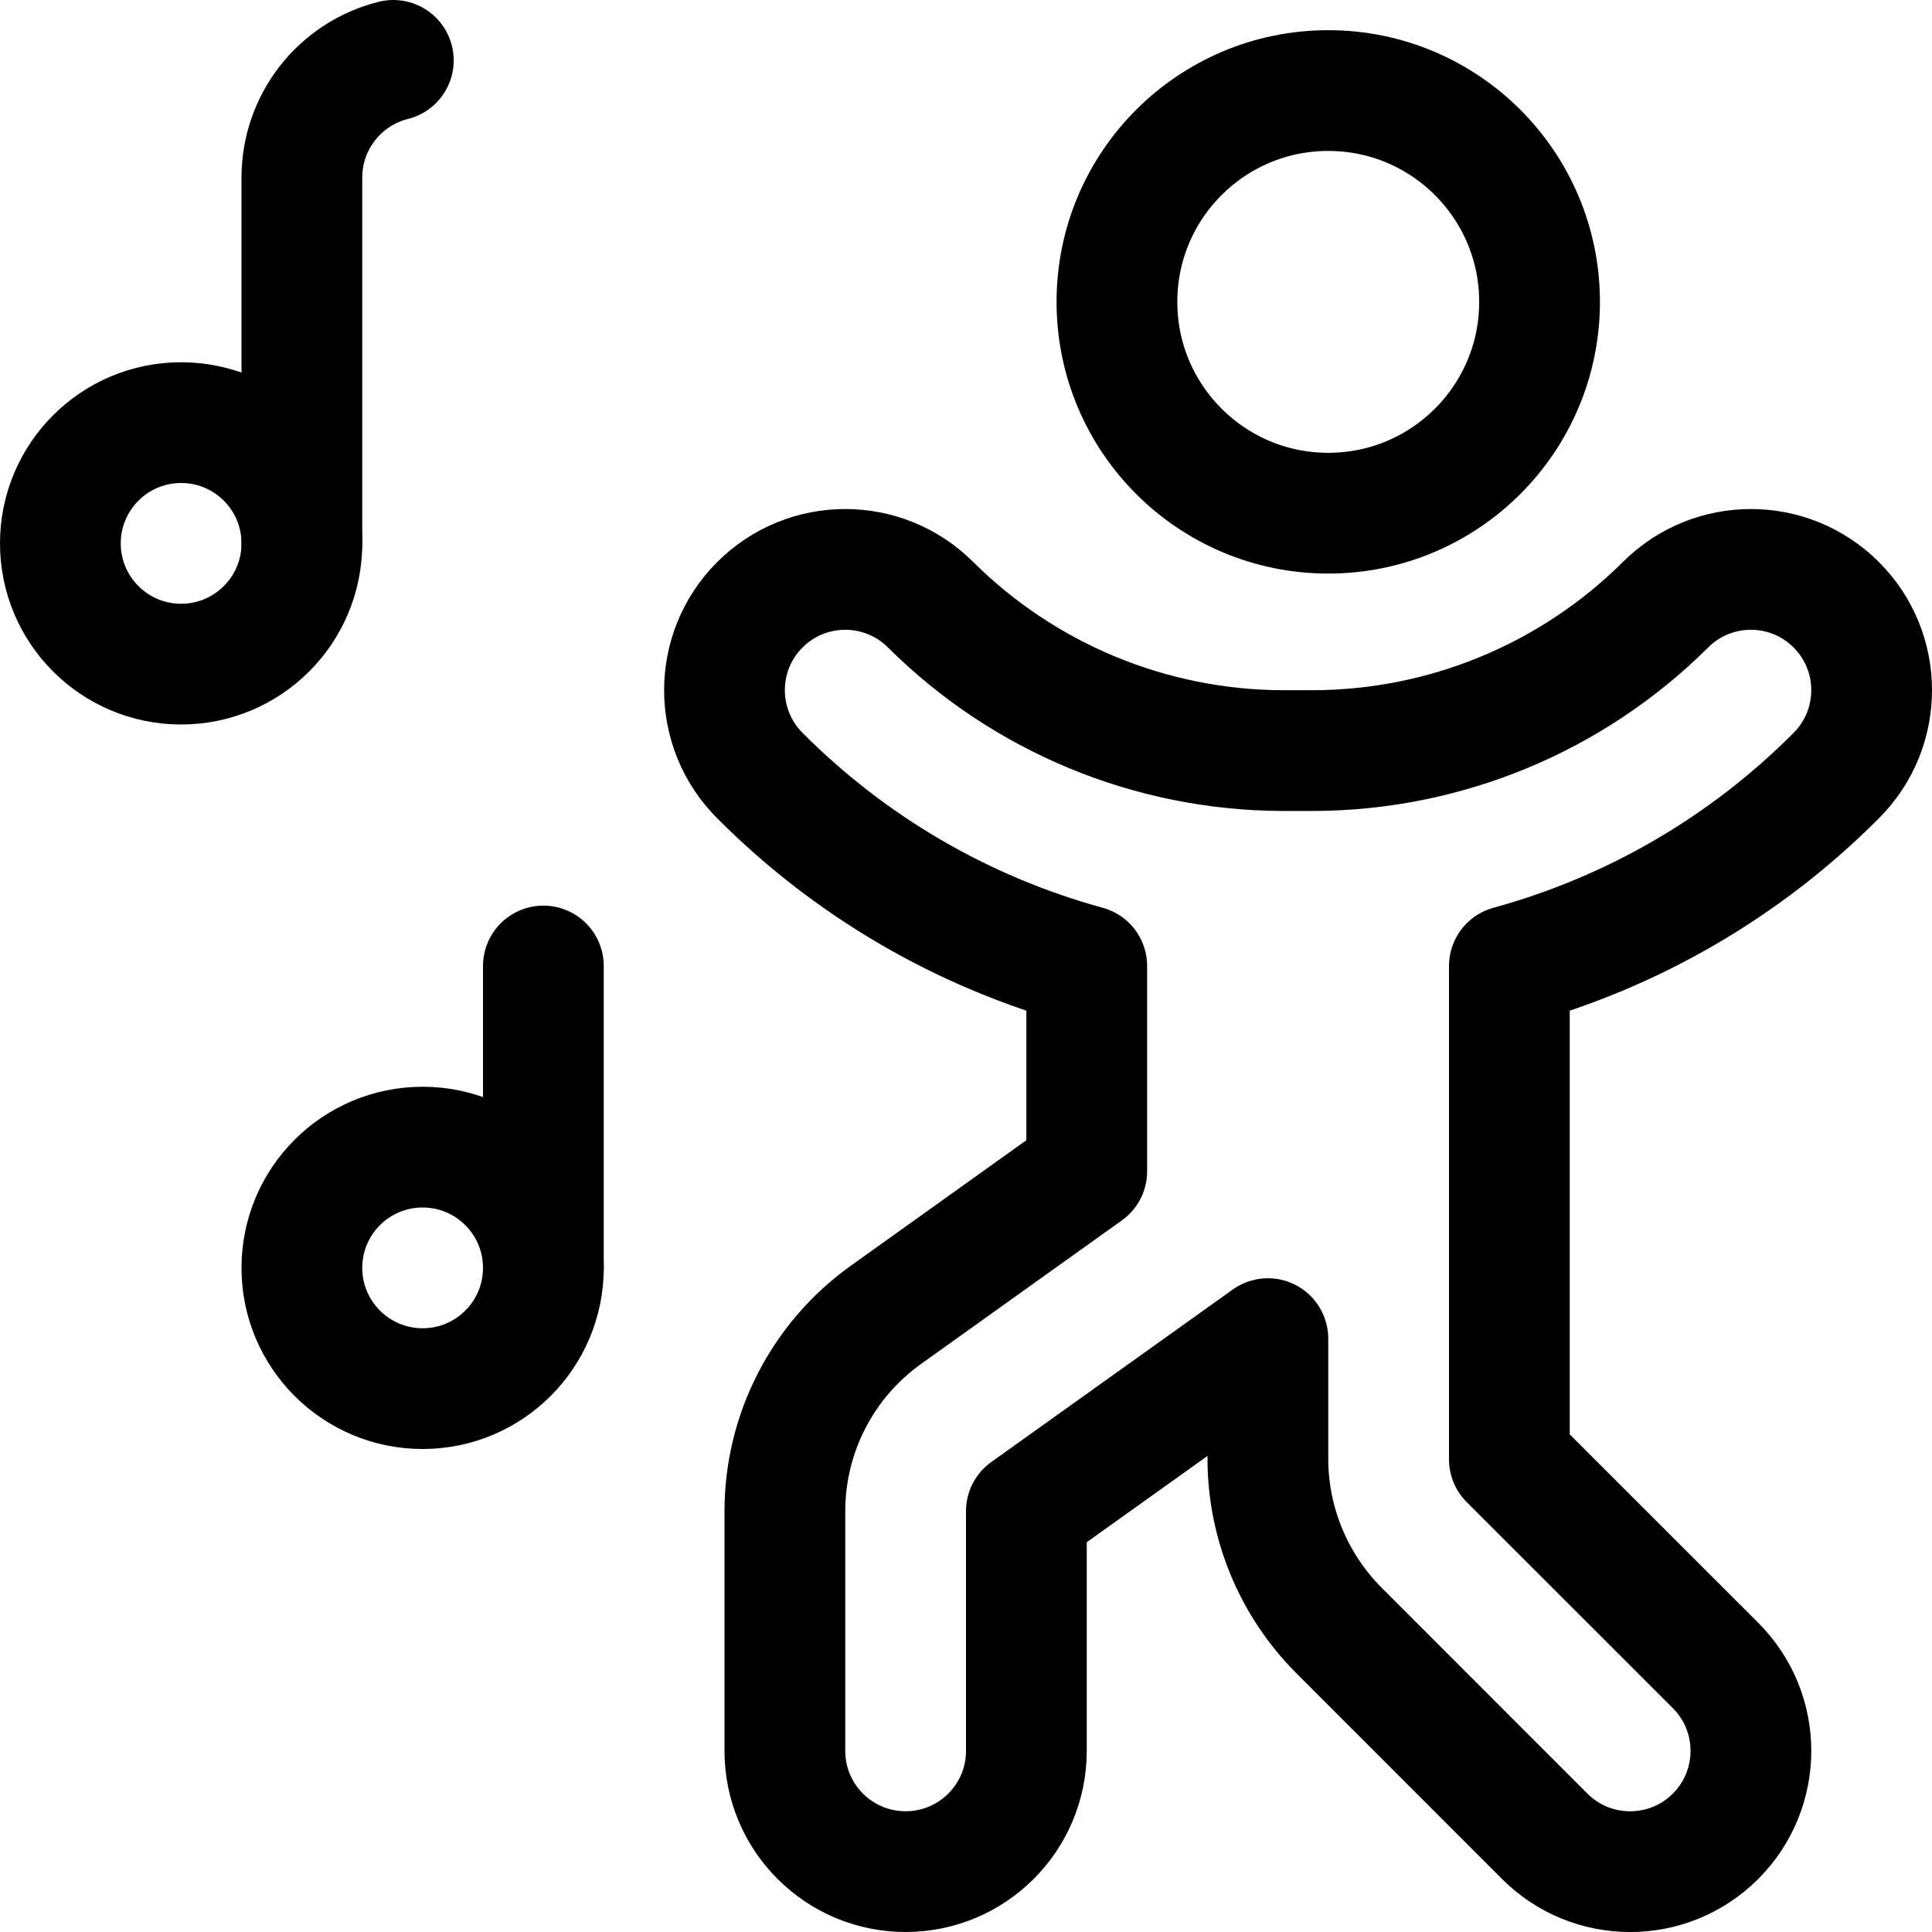
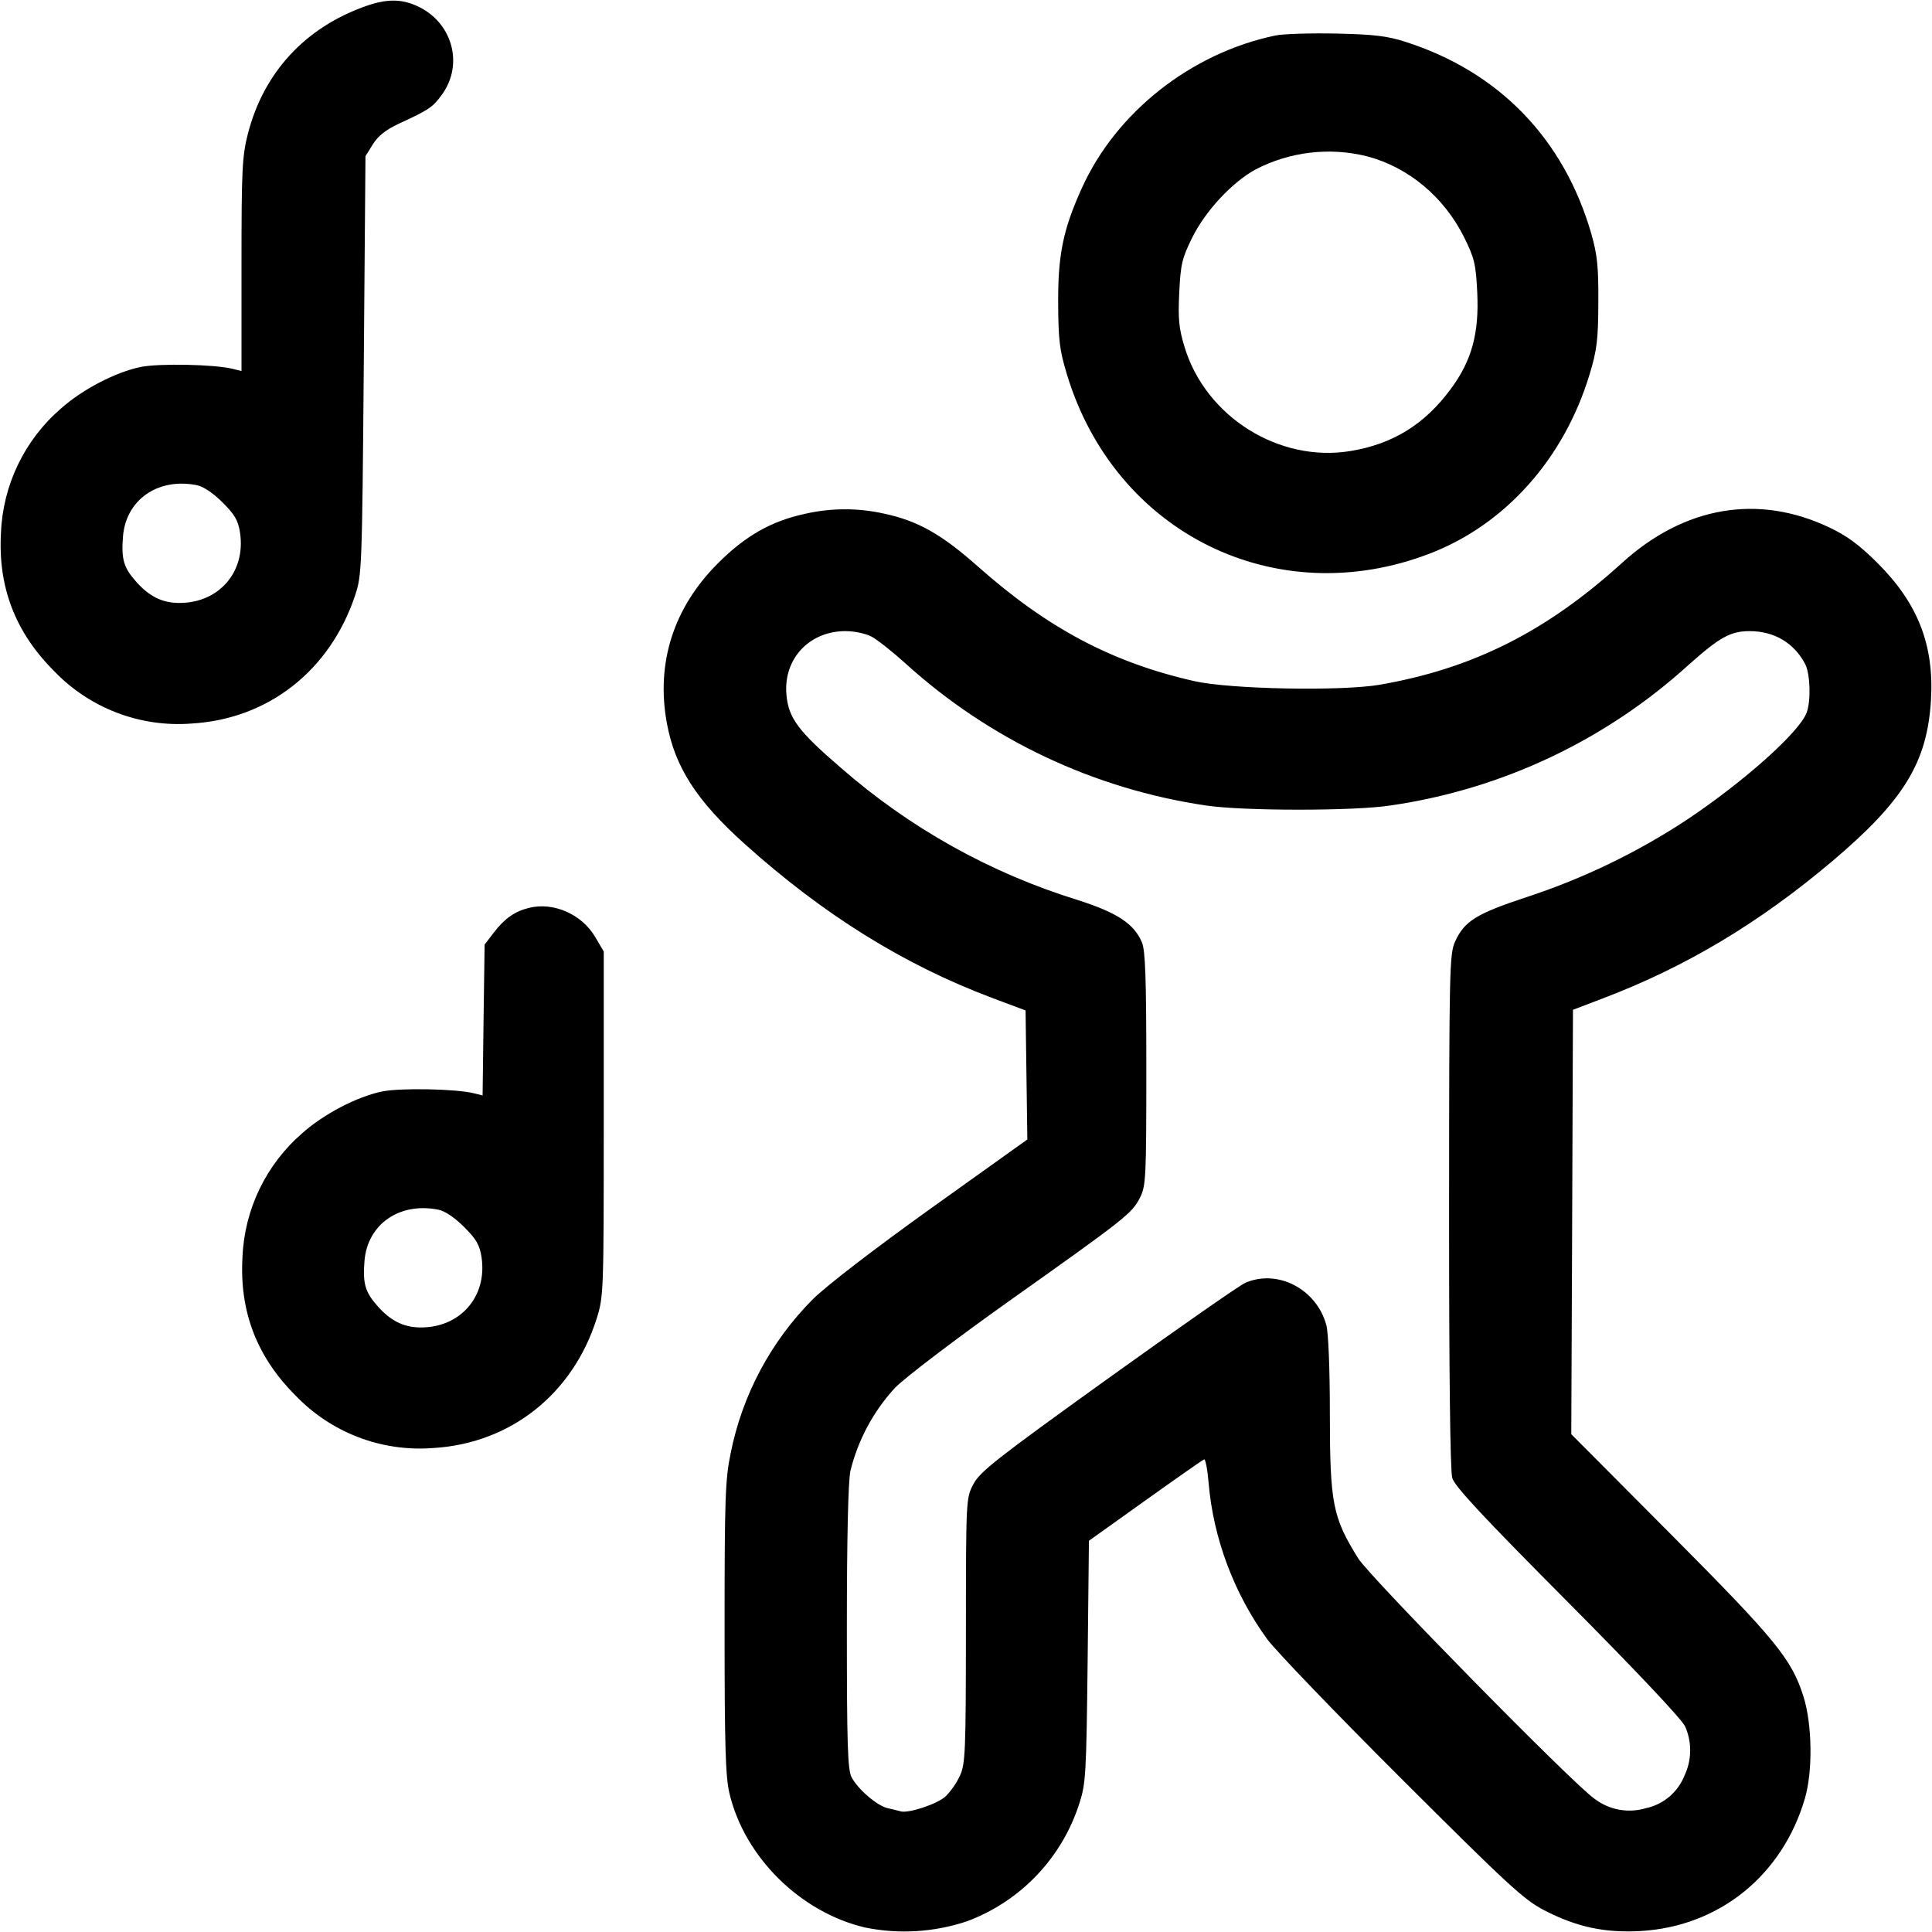
- <svg xmlns="http://www.w3.org/2000/svg" viewBox="0 0 24 24" id="Party-Music-Dance--Streamline-Ultimate.svg" height="24" width="24">
-   <path d="M18.75 12a9.129 9.129 0 0 0 4.061 -2.366 1.5 1.5 0 1 0 -2.122 -2.121 6.227 6.227 0 0 1 -4.371 1.811h-0.386a6.227 6.227 0 0 1 -4.371 -1.811 1.5 1.5 0 1 0 -2.122 2.121A9.129 9.129 0 0 0 13.5 12v2.55l-2.493 1.782a3 3 0 0 0 -1.257 2.44v2.978a1.5 1.5 0 0 0 3 0v-2.978l3 -2.143v1.5a3.023 3.023 0 0 0 0.879 2.121l2.56 2.561a1.5 1.5 0 0 0 2.122 -2.122l-2.561 -2.56Z" fill="none" stroke="#000000" stroke-linecap="round" stroke-linejoin="round" stroke-width="1.5" />
-   <path d="M13.875 3.75a2.625 2.625 0 1 0 5.25 0 2.625 2.625 0 1 0 -5.25 0Z" fill="none" stroke="#000000" stroke-linecap="round" stroke-linejoin="round" stroke-width="1.5" />
-   <path d="M0.75 6.75a1.5 1.5 0 1 0 3 0 1.5 1.5 0 1 0 -3 0Z" fill="none" stroke="#000000" stroke-linecap="round" stroke-linejoin="round" stroke-width="1.5" />
-   <path d="M4.886 0.75A1.5 1.5 0 0 0 3.75 2.205V6.75" fill="none" stroke="#000000" stroke-linecap="round" stroke-linejoin="round" stroke-width="1.5" />
-   <path d="M3.75 15.75a1.5 1.5 0 1 0 3 0 1.5 1.5 0 1 0 -3 0Z" fill="none" stroke="#000000" stroke-linecap="round" stroke-linejoin="round" stroke-width="1.5" />
-   <path d="m6.75 12 0 3.75" fill="none" stroke="#000000" stroke-linecap="round" stroke-linejoin="round" stroke-width="1.5" />
+ <svg xmlns="http://www.w3.org/2000/svg" height="24" width="24">
+   <path d="M4.538.078c-.751.267-1.264.825-1.459 1.585C3.008 1.941 3 2.109 3 3.291v1.318l-.11-.027c-.223-.056-.917-.07-1.144-.023-.313.065-.723.279-.989.516A2.152 2.152 0 0 0 .012 6.62c-.038.67.177 1.233.656 1.712a2.136 2.136 0 0 0 1.712.656c.95-.055 1.717-.655 2.03-1.588.085-.254.088-.323.109-2.86l.021-2.6.092-.148c.064-.103.161-.18.32-.254.383-.177.424-.205.541-.367.271-.378.124-.898-.311-1.096-.201-.091-.383-.09-.644.003m11.305.363c-1.047.219-1.977.952-2.403 1.894-.233.512-.298.83-.295 1.425.002.465.017.589.109.892.598 1.974 2.598 2.96 4.509 2.224.937-.361 1.666-1.178 1.983-2.224.092-.303.107-.427.109-.892.003-.445-.013-.595-.086-.852C19.43 1.728 18.623.892 17.46.52c-.225-.073-.394-.093-.86-.103-.319-.007-.66.004-.757.024m1.136 1.5c.516.135.96.505 1.21 1.009.128.259.145.333.162.686.024.503-.068.843-.326 1.192-.325.443-.721.688-1.25.775-.886.146-1.797-.425-2.06-1.292-.07-.231-.082-.348-.066-.675.017-.353.034-.427.162-.686.165-.332.494-.685.786-.845a1.971 1.971 0 0 1 1.382-.164M2.444 6.027c.083.016.204.098.321.215.153.152.194.224.217.377.073.49-.268.878-.766.871-.207-.003-.368-.085-.529-.269-.152-.172-.182-.278-.159-.56.038-.454.436-.73.916-.634M10 6.383c-.419.09-.742.274-1.082.615-.552.551-.771 1.239-.634 1.985.1.546.37.965.967 1.501.98.88 1.978 1.501 3.075 1.913l.414.155.011.802.011.801-1.191.851c-.708.507-1.305.966-1.473 1.133a3.748 3.748 0 0 0-1.022 1.916c-.067.326-.075.558-.075 2.165 0 1.464.011 1.848.06 2.056.187.792.879 1.478 1.684 1.668a2.45 2.45 0 0 0 1.27-.078 2.313 2.313 0 0 0 1.394-1.466c.079-.243.086-.36.102-1.76l.016-1.5.7-.5c.385-.275.714-.505.731-.511.016-.007.042.125.056.293.058.687.315 1.372.726 1.938.104.143.858.927 1.675 1.742 1.318 1.315 1.517 1.499 1.77 1.629.4.207.75.282 1.195.257.978-.057 1.763-.692 2.042-1.65.098-.336.09-.918-.018-1.261-.147-.466-.342-.705-1.649-2.019l-1.236-1.242.011-2.636.01-2.636.38-.145c1.025-.39 1.935-.935 2.84-1.7.889-.752 1.18-1.227 1.227-1.999.041-.685-.16-1.202-.662-1.704-.229-.228-.38-.34-.605-.446-.882-.417-1.797-.26-2.57.442-.938.853-1.856 1.314-3.01 1.514-.479.082-1.856.056-2.3-.044-1.023-.231-1.825-.656-2.691-1.424-.454-.403-.749-.569-1.169-.658a2.22 2.22 0 0 0-.98.003m.83 1.527c.071.039.26.188.42.333a7.09 7.09 0 0 0 3.73 1.763c.47.07 1.851.07 2.3-.001a6.997 6.997 0 0 0 3.7-1.749c.383-.341.518-.416.755-.416.305 0 .552.147.689.408.064.124.074.459.018.607-.092.242-.777.854-1.488 1.329a8.36 8.36 0 0 1-1.989.96c-.625.206-.774.298-.89.554-.069.153-.073.343-.074 3.342-.001 1.982.014 3.233.039 3.319.029.104.382.482 1.433 1.539.843.848 1.42 1.46 1.46 1.548a.733.733 0 0 1-.009.614.665.665 0 0 1-.478.402.714.714 0 0 1-.641-.119c-.264-.182-2.785-2.749-2.932-2.983-.319-.512-.352-.681-.353-1.8 0-.554-.018-1.006-.044-1.1-.122-.448-.606-.699-1.007-.524-.071.031-.839.567-1.707 1.19-1.383.994-1.589 1.156-1.67 1.31-.092.176-.092.184-.093 1.82-.001 1.513-.007 1.657-.075 1.804a.935.935 0 0 1-.177.255c-.102.095-.464.215-.559.186a2.702 2.702 0 0 0-.157-.038c-.134-.029-.374-.235-.453-.387-.048-.093-.058-.411-.058-1.852 0-1.101.016-1.818.044-1.952a2.36 2.36 0 0 1 .553-1.031c.124-.127.758-.61 1.423-1.082 1.453-1.031 1.521-1.085 1.621-1.281.074-.146.079-.24.079-1.598 0-1.121-.012-1.471-.054-1.572-.097-.231-.304-.369-.793-.526a8.094 8.094 0 0 1-2.954-1.65c-.525-.451-.646-.615-.67-.907-.037-.441.284-.784.732-.785.115 0 .255.03.329.07m-4.259 3.368c-.177.043-.305.134-.438.308l-.113.148-.013.937-.012.937-.108-.027c-.22-.055-.915-.069-1.141-.022-.313.065-.723.279-.989.516a2.152 2.152 0 0 0-.745 1.545c-.038.67.177 1.233.656 1.712a2.136 2.136 0 0 0 1.712.656c.96-.056 1.736-.67 2.032-1.608.086-.274.088-.324.088-2.42v-2.14l-.106-.18c-.166-.283-.518-.438-.823-.362m-1.127 3.749c.083.016.204.098.321.215.153.152.194.224.217.377.073.49-.268.878-.766.871-.207-.003-.368-.085-.529-.269-.152-.172-.182-.278-.159-.56.038-.454.436-.73.916-.634" fill-rule="evenodd" />
</svg>
